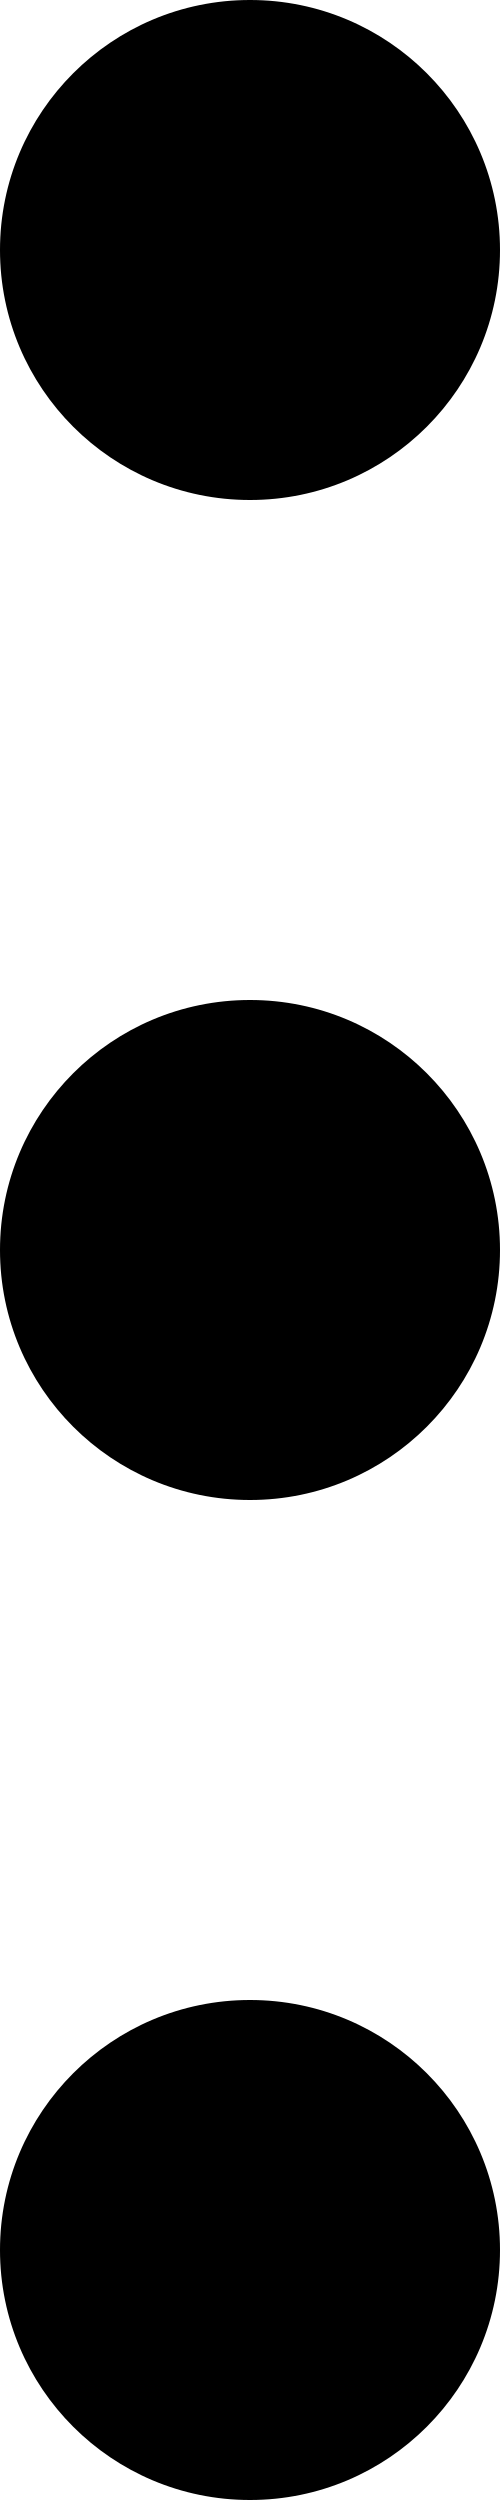
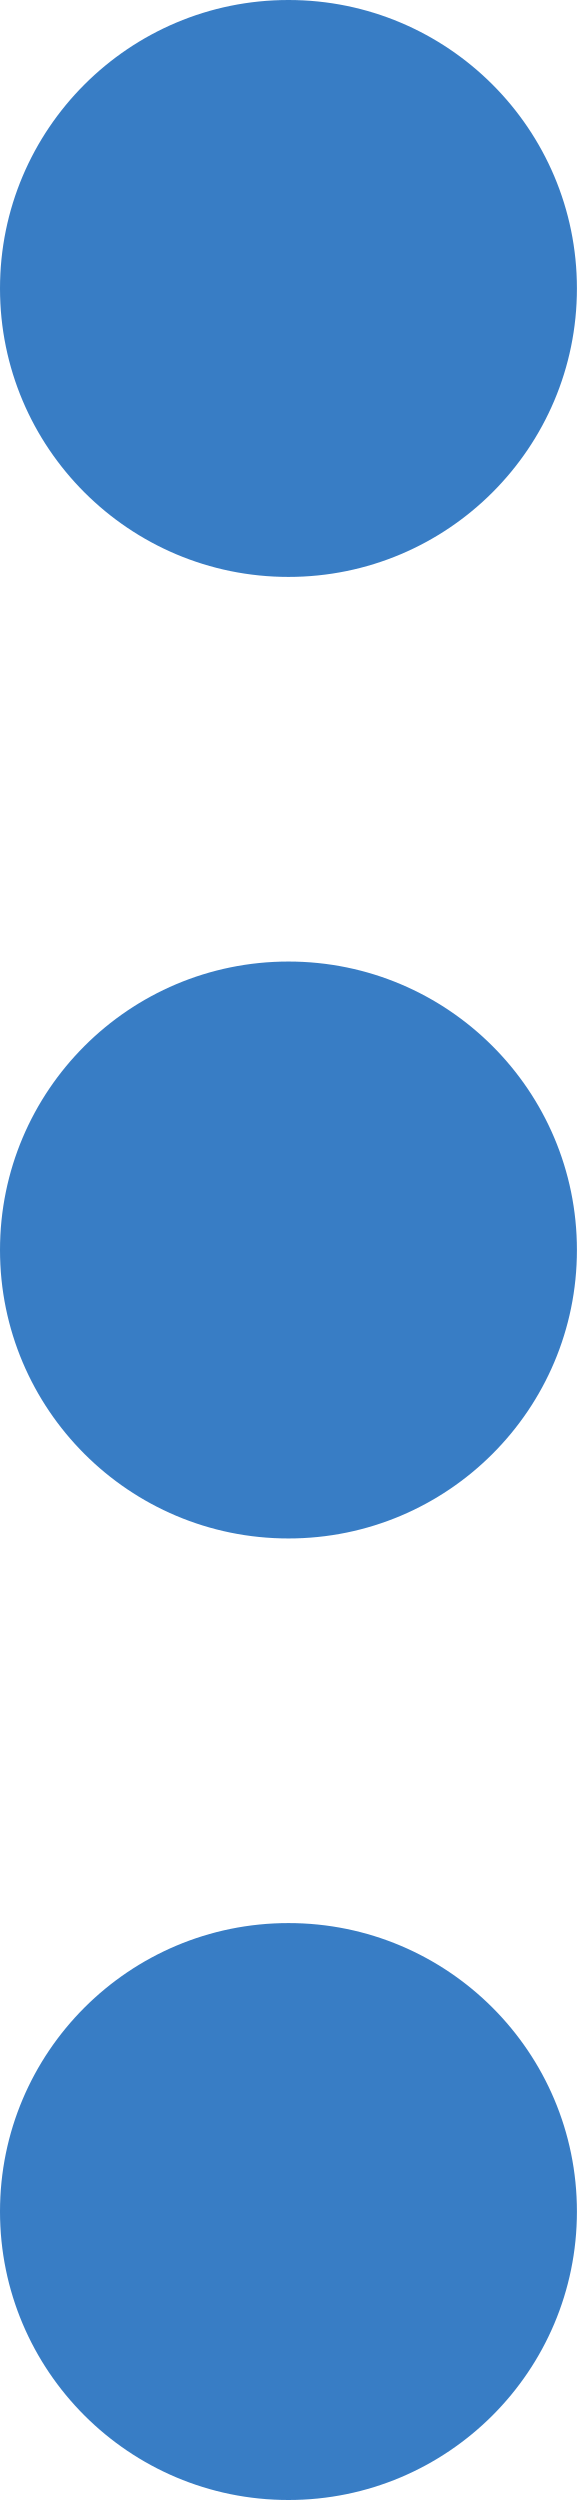
- <svg xmlns="http://www.w3.org/2000/svg" viewBox="0 0 4 20" fill="none">
-   <circle cx="2" cy="2" r="2" fill="currentColor" />
-   <circle cx="2" cy="10" r="2" fill="currentColor" />
-   <circle cx="2" cy="18" r="2" fill="currentColor" />
+ <svg xmlns="http://www.w3.org/2000/svg" width="6" height="26" viewBox="0 0 6 26" fill="none">
+   <circle cx="3" cy="3" r="3" fill="#387DC5" />
+   <circle cx="3" cy="13" r="3" fill="#387DC5" />
+   <circle cx="3" cy="23" r="3" fill="#387DC5" />
</svg>
